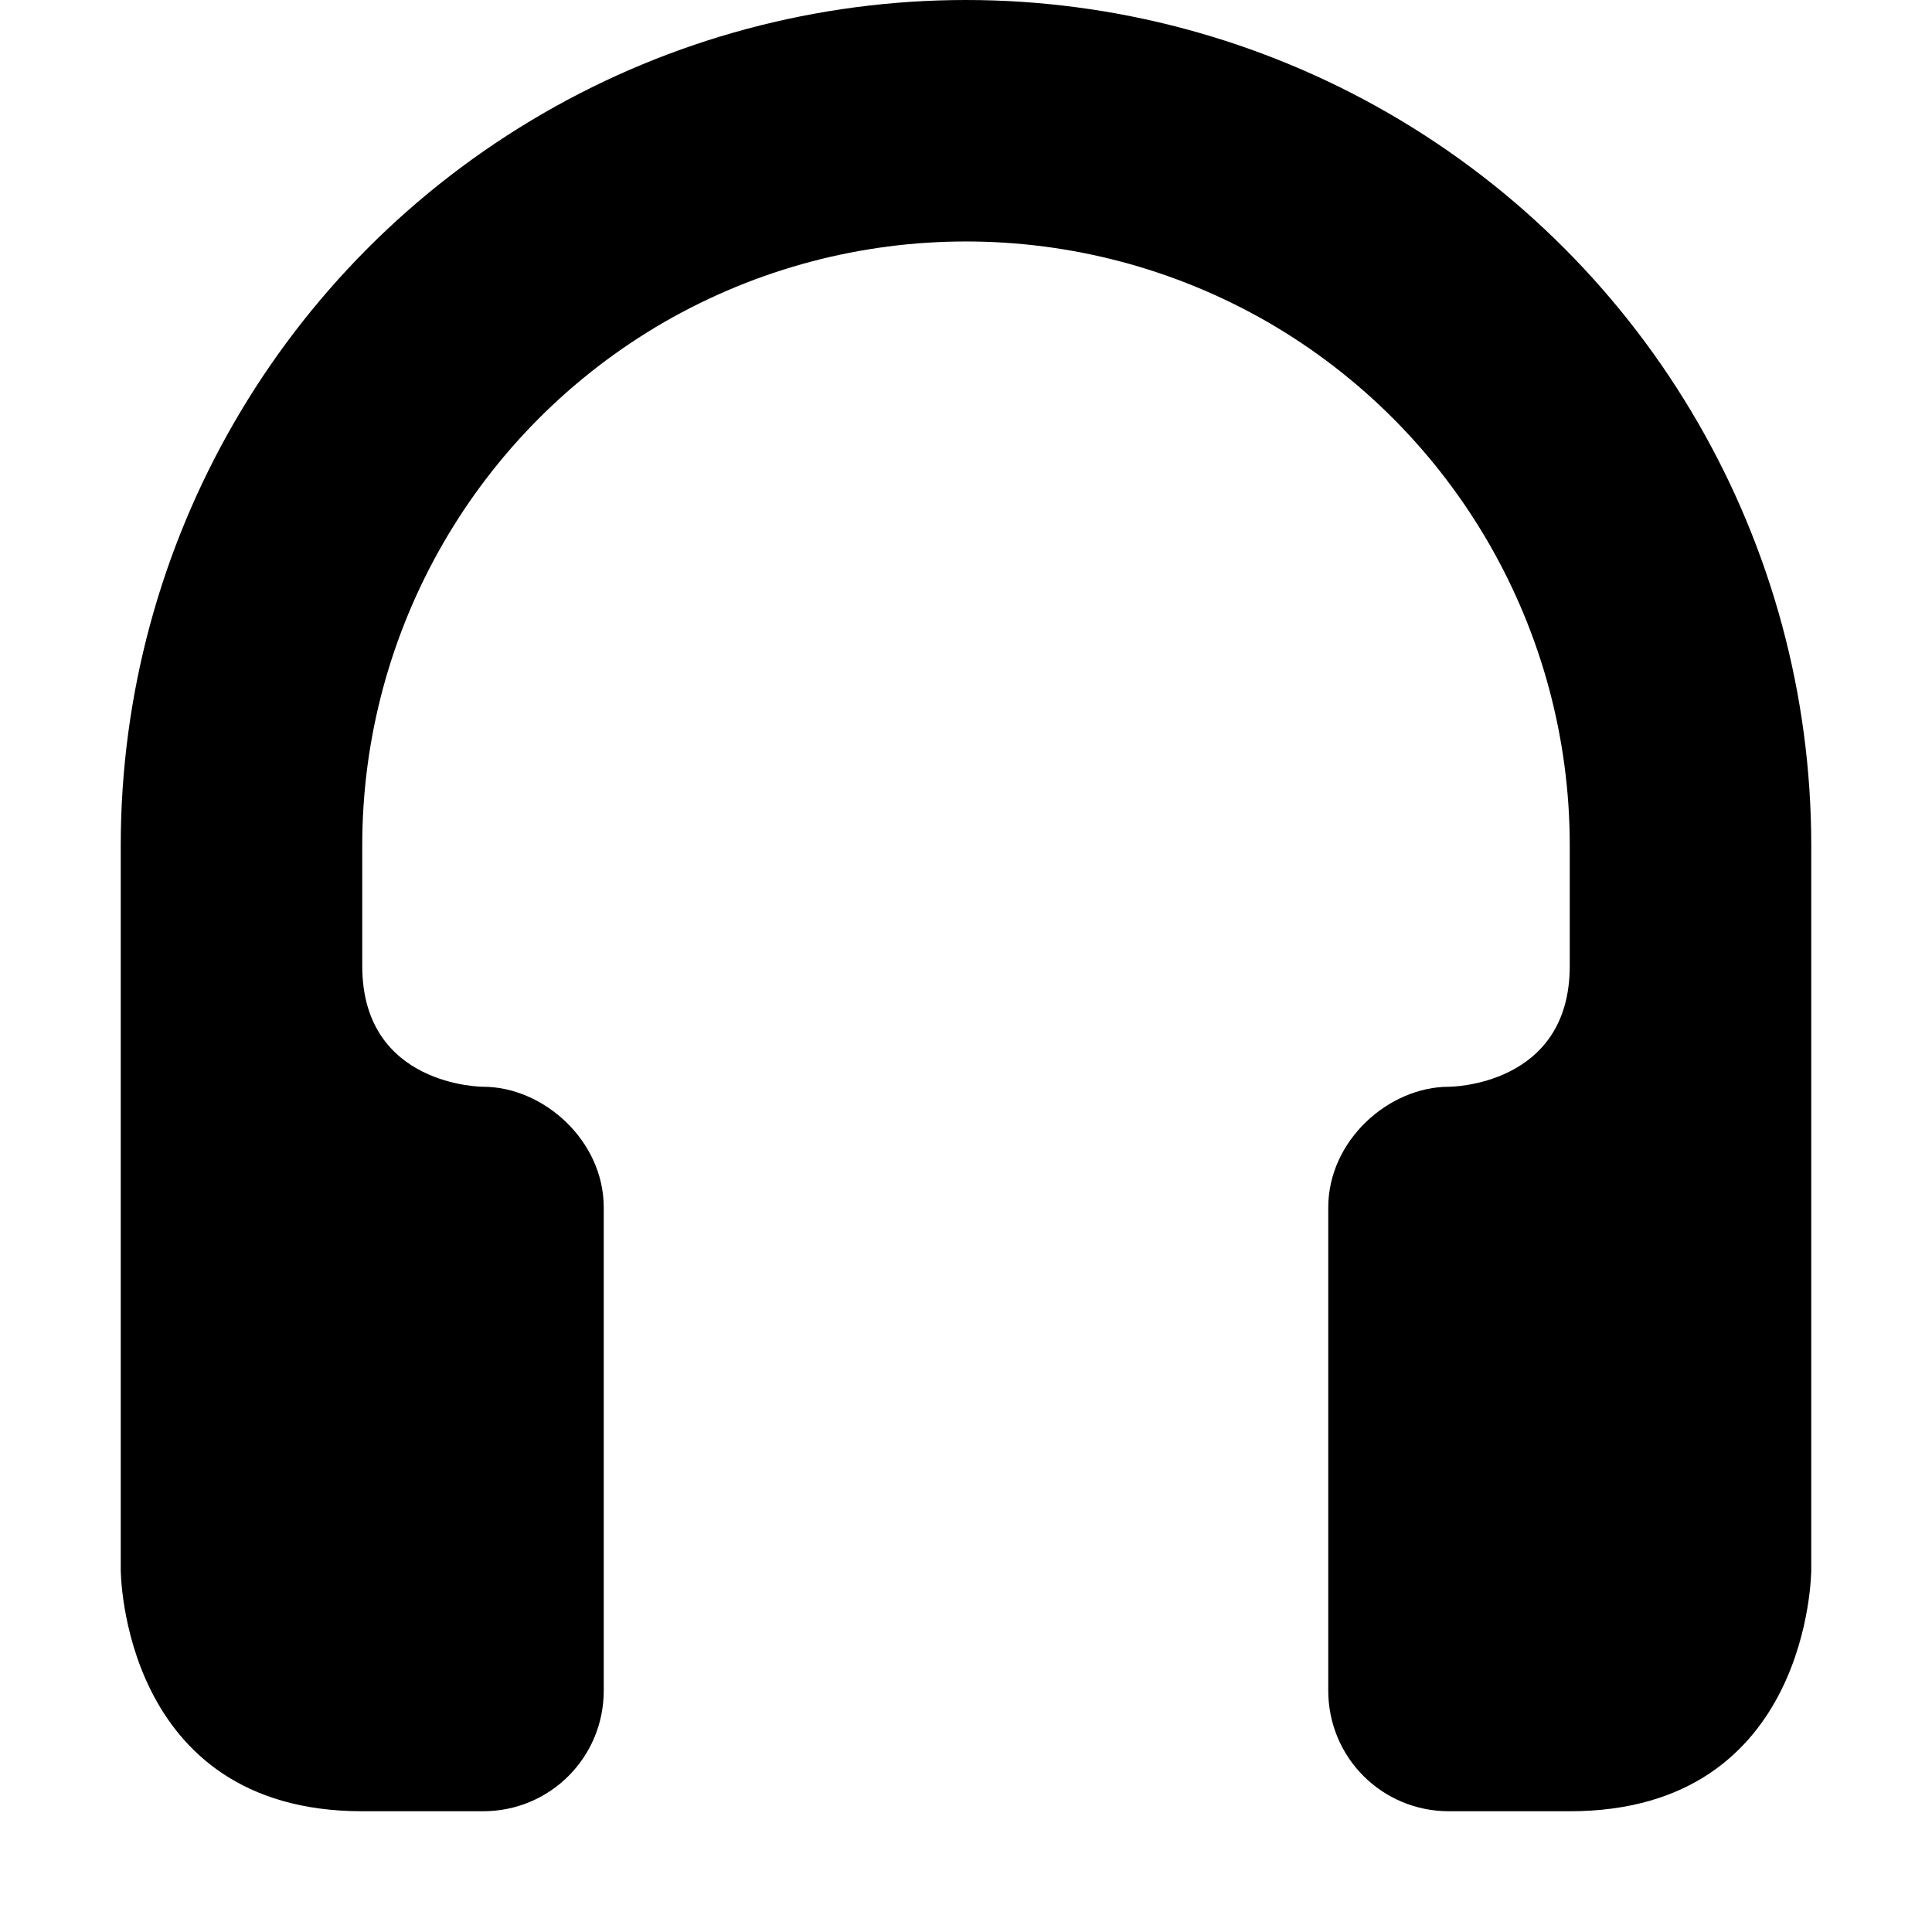
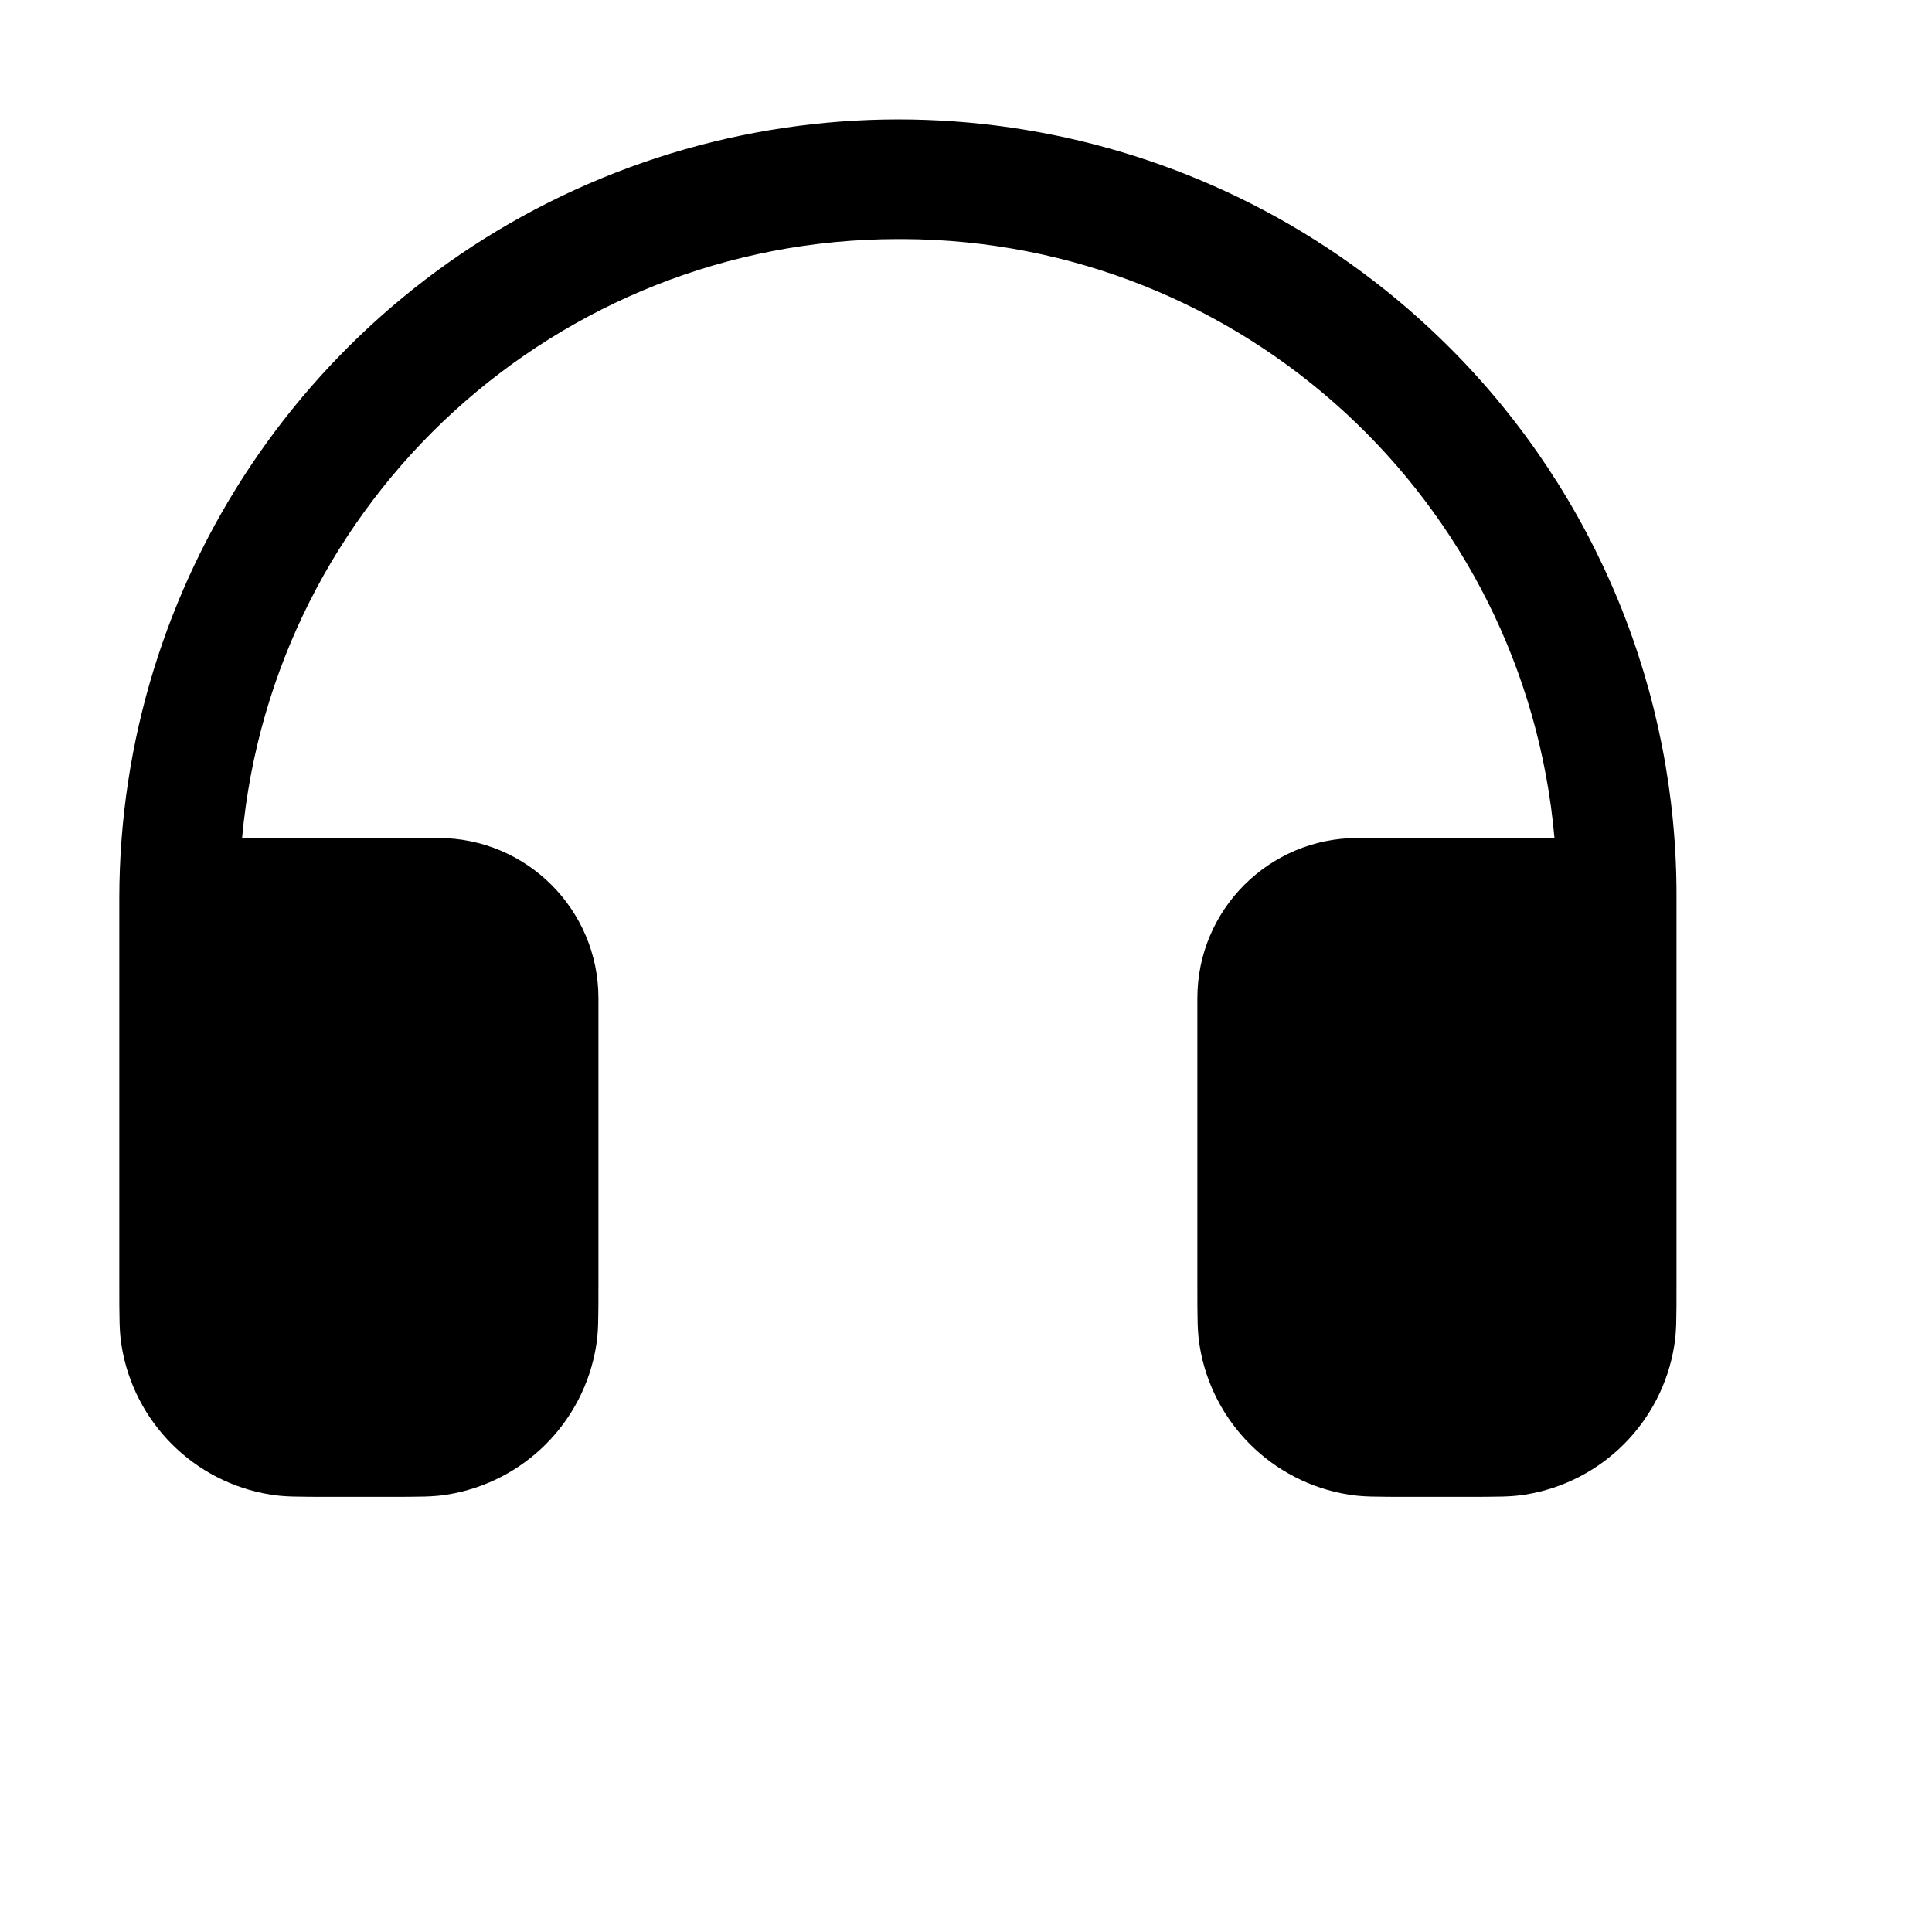
<svg xmlns="http://www.w3.org/2000/svg" height="16px" viewBox="0 0 16 16" width="16px">
-   <path d="m 8 0 c -1.23 0 -2.438 0.324 -3.5 0.938 c -2.164 1.25 -3.5 3.562 -3.5 6.062 v 6 s 0 2 2 2 h 1 c 0.555 0 1 -0.445 1 -1 v -4 c 0 -0.555 -0.5 -1 -1 -1 c 0 0 -1 0 -1 -1 v -1 c 0 -1.785 0.953 -3.438 2.5 -4.332 c 1.547 -0.891 3.453 -0.891 5 0 c 1.547 0.895 2.5 2.547 2.5 4.332 v 1 c 0 1 -1 1 -1 1 c -0.5 0 -1 0.445 -1 1 v 4 c 0 0.555 0.445 1 1 1 h 1 c 2 0 2 -2 2 -2 v -6 c 0 -2.5 -1.336 -4.812 -3.5 -6.062 c -1.062 -0.613 -2.27 -0.938 -3.5 -0.938 z m 0 0" />
+   <path transform="translate(-0.5 -0.5) scale(0.062)" d="M232,128v51.2c0,5.3,0,6.7-.3,8.6a24,24,0,0,1-19.9,19.9c-1.9.3-3.3.3-8.6.3h-6.4c-5.3,0-6.7,0-8.6-.3a24,24,0,0,1-19.9-19.9c-.3-1.9-.3-3.3-.3-8.6v-37.8a21.4,21.4,0,0,1,21.4-21.4h26.3a87.7,87.7,0,0,0-87-80h-.7a88,88,0,0,0-87.6,80h26.2A21.4,21.4,0,0,1,88,141.4v37.8c0,5.3,0,6.7-.3,8.6a24,24,0,0,1-19.9,19.9c-1.9.3-3.3.3-8.6.3h-6.4c-5.3,0-6.7,0-8.6-.3a24,24,0,0,1-19.9-19.9c-.3-1.9-.3-3.3-.3-8.6V128a104.1,104.1,0,0,1,177.9-73.3A103.4,103.4,0,0,1,232,128Z" />
</svg>
